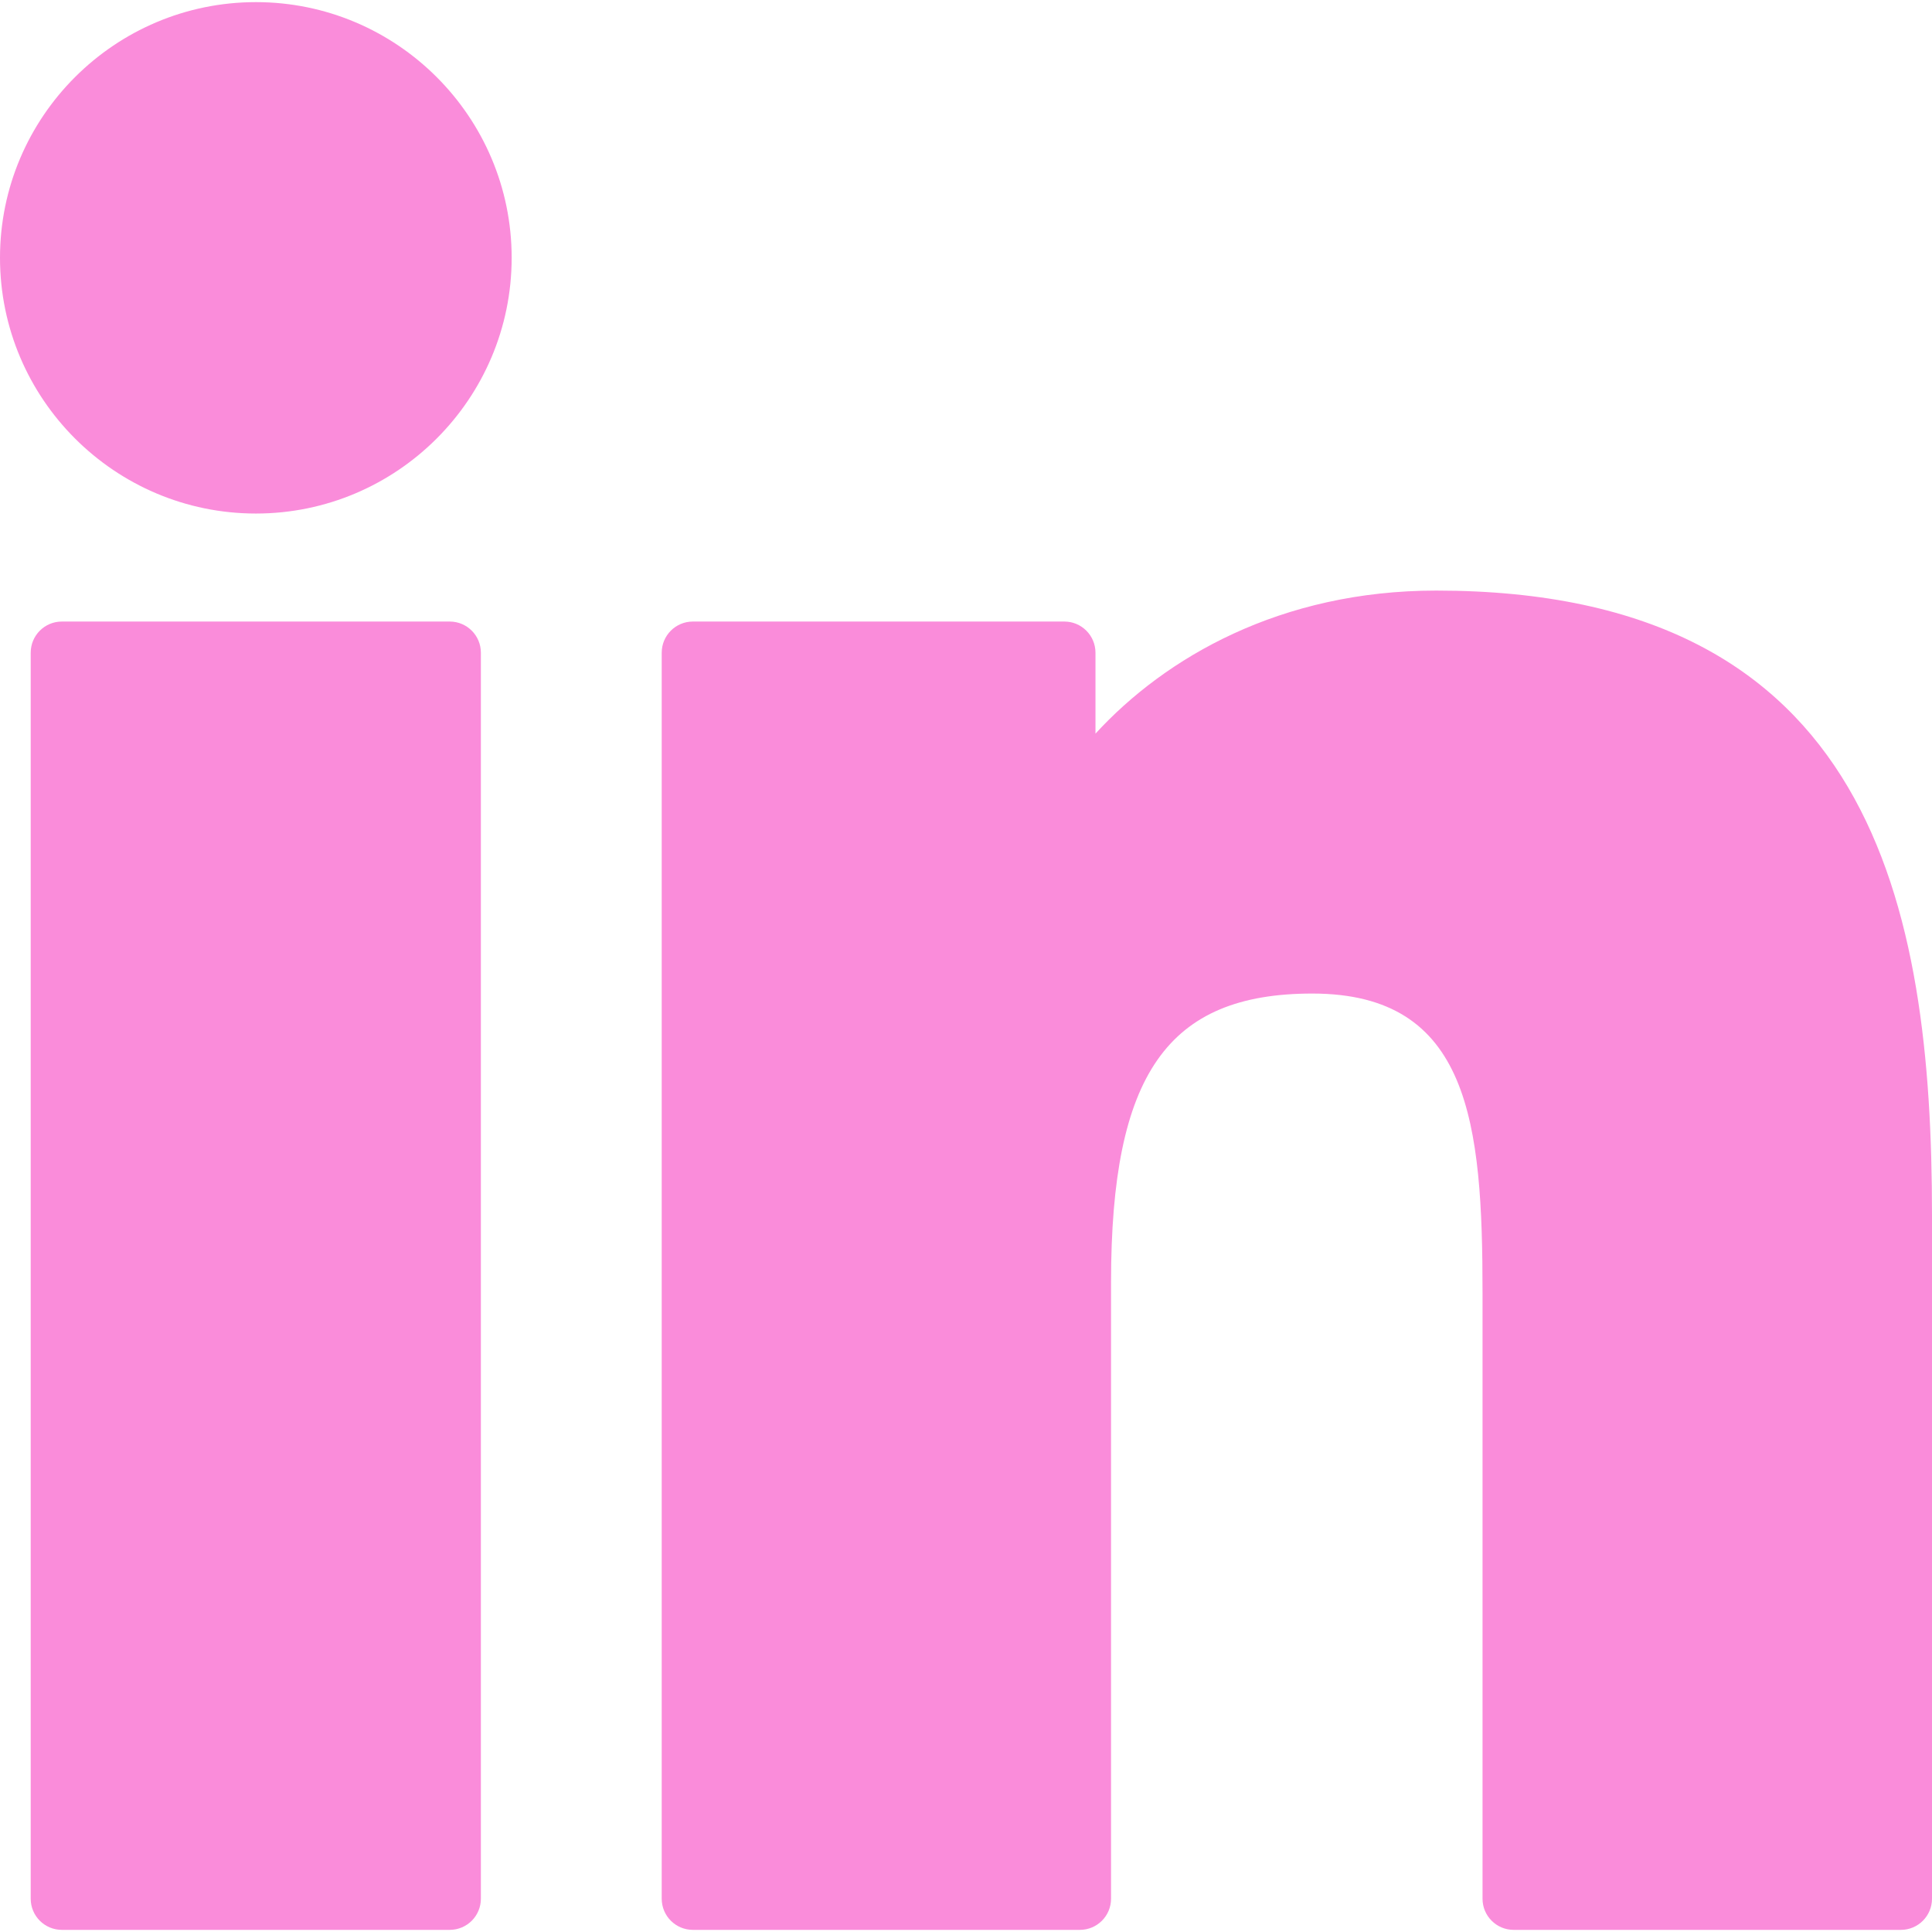
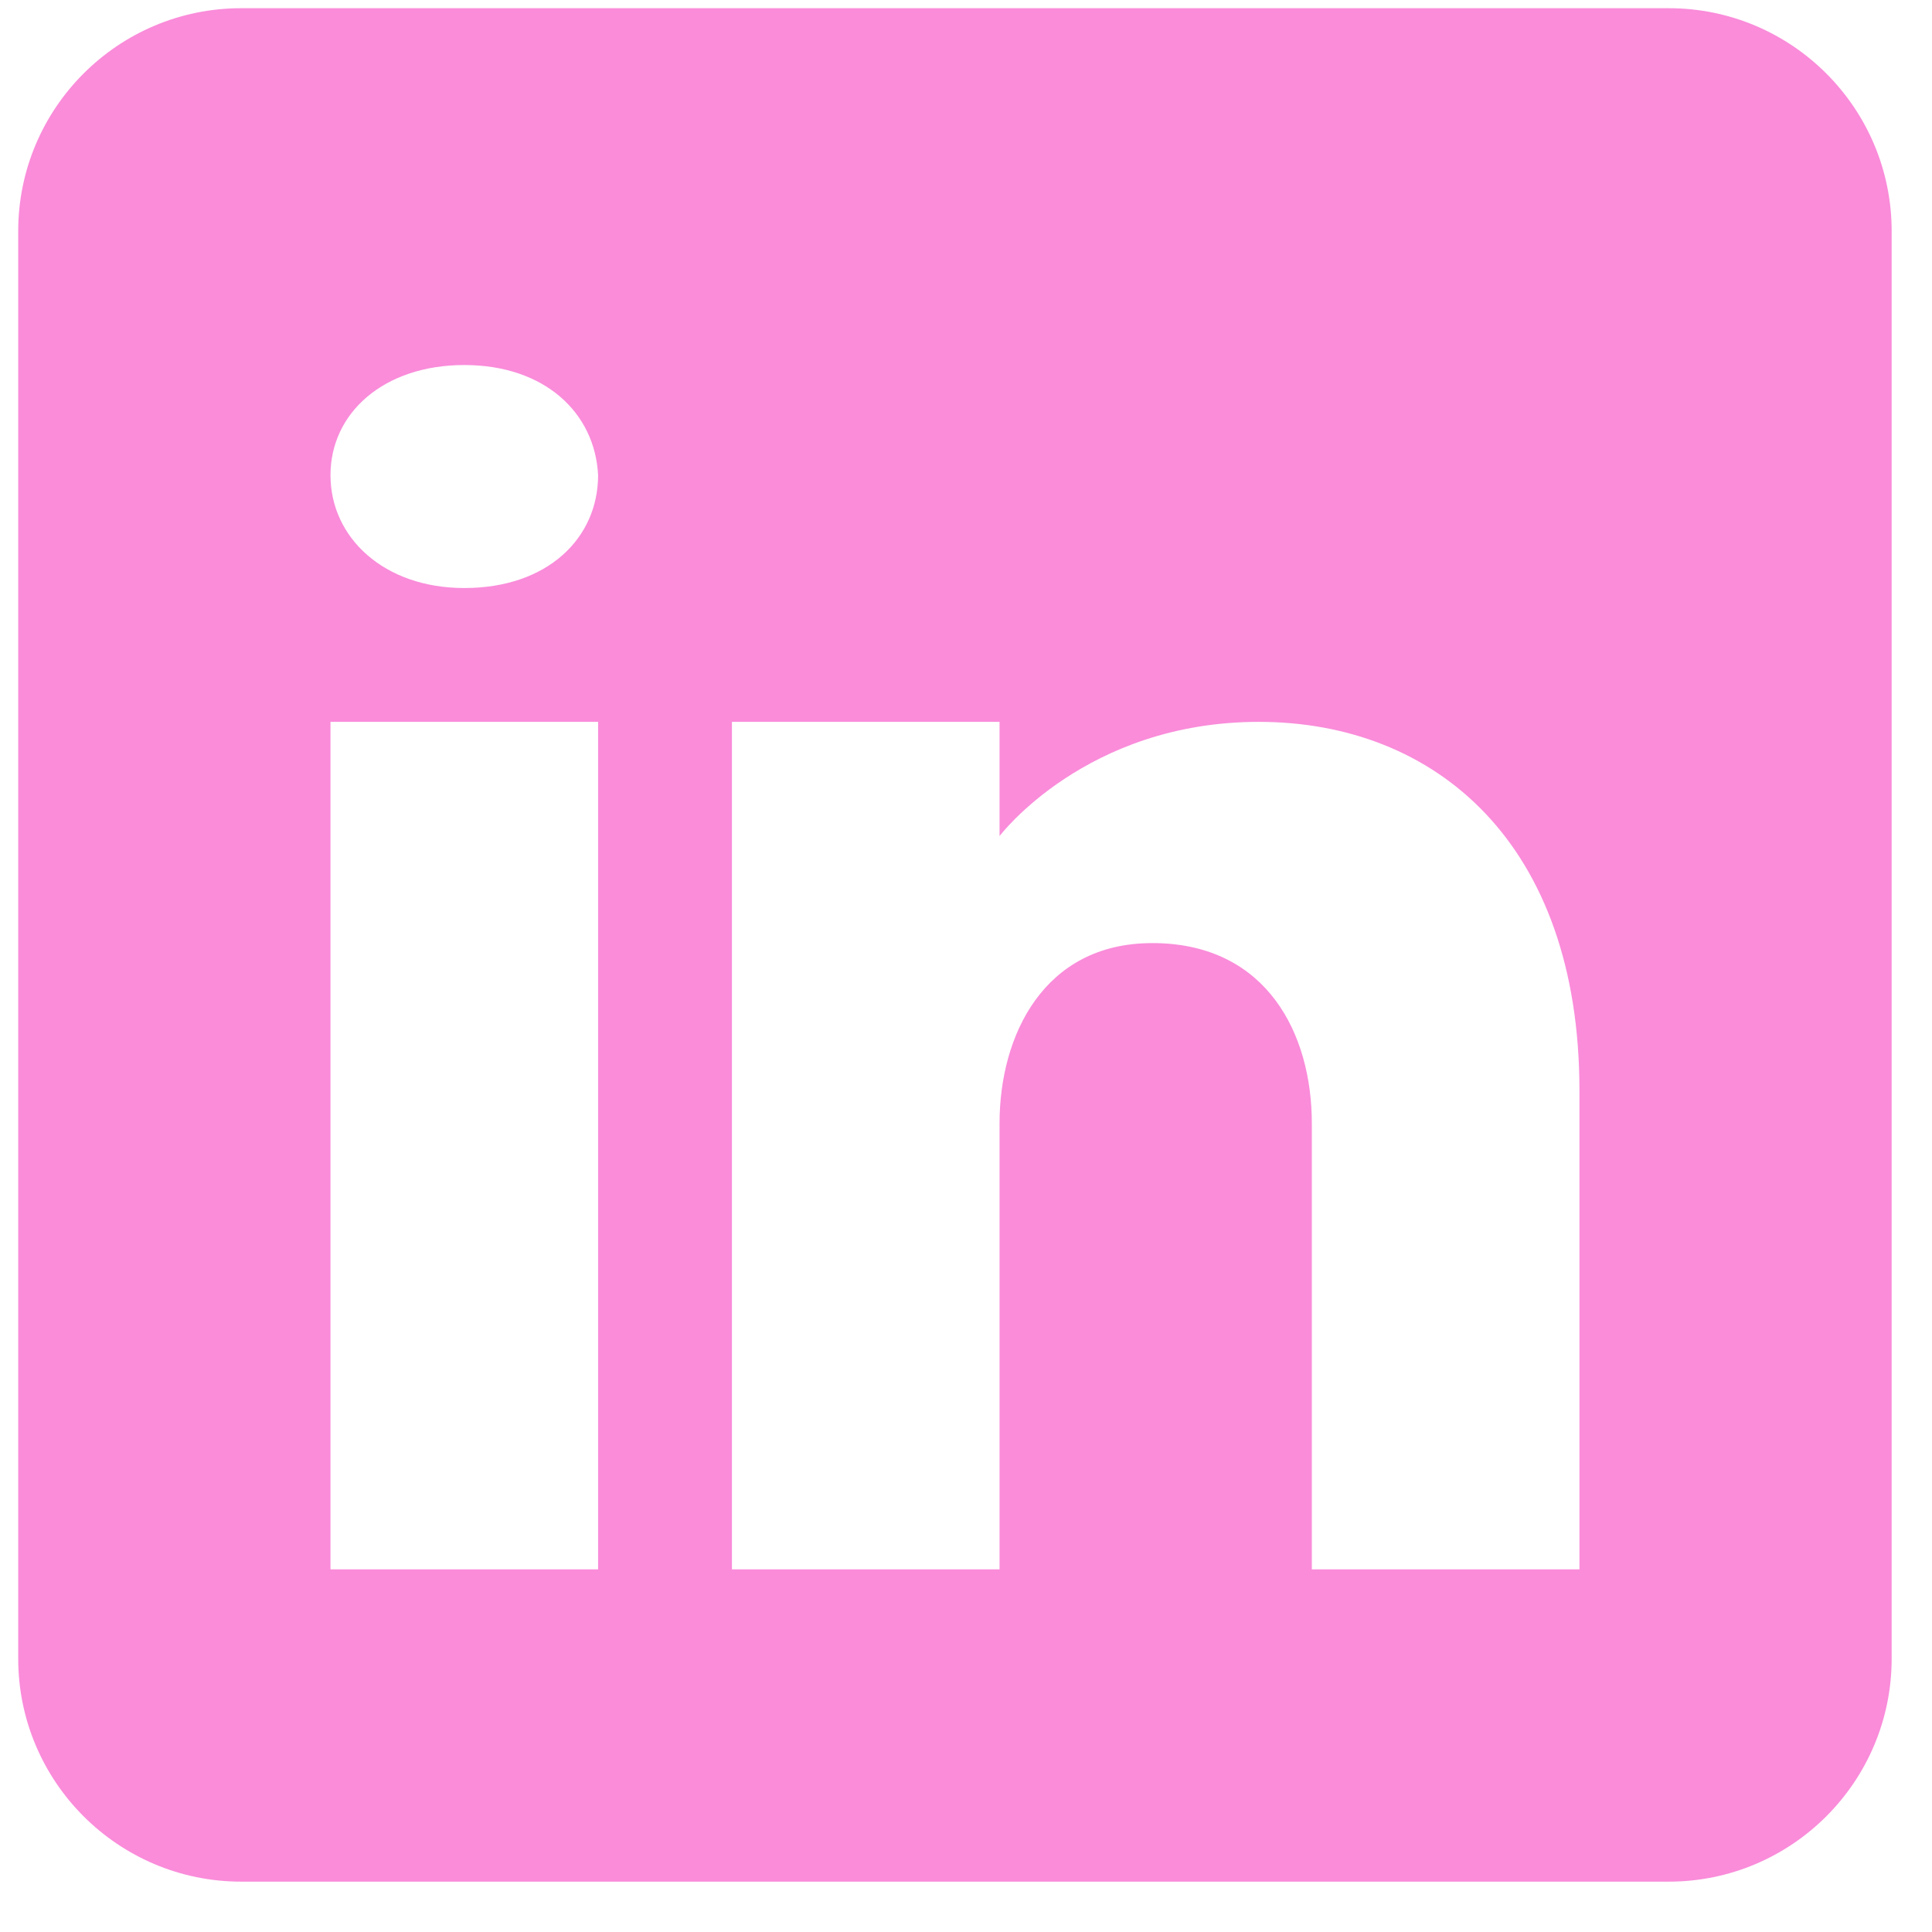
- <svg xmlns="http://www.w3.org/2000/svg" fill="#FA8CDA" height="50px" width="50px" version="1.1" id="Layer_1" viewBox="0 0 310 310" xml:space="preserve">
-   <g id="XMLID_801_">
-     <path id="XMLID_802_" d="M72.16,99.73H9.927c-2.762,0-5,2.239-5,5v199.928c0,2.762,2.238,5,5,5H72.16c2.762,0,5-2.238,5-5V104.73   C77.16,101.969,74.922,99.73,72.16,99.73z" />
-     <path id="XMLID_803_" d="M41.066,0.341C18.422,0.341,0,18.743,0,41.362C0,63.991,18.422,82.4,41.066,82.4   c22.626,0,41.033-18.41,41.033-41.038C82.1,18.743,63.692,0.341,41.066,0.341z" />
-     <path id="XMLID_804_" d="M230.454,94.761c-24.995,0-43.472,10.745-54.679,22.954V104.73c0-2.761-2.238-5-5-5h-59.599   c-2.762,0-5,2.239-5,5v199.928c0,2.762,2.238,5,5,5h62.097c2.762,0,5-2.238,5-5v-98.918c0-33.333,9.054-46.319,32.29-46.319   c25.306,0,27.317,20.818,27.317,48.034v97.204c0,2.762,2.238,5,5,5H305c2.762,0,5-2.238,5-5V194.995   C310,145.43,300.549,94.761,230.454,94.761z" />
-   </g>
+ <svg xmlns="http://www.w3.org/2000/svg" width="33" height="33" viewBox="0 0 33 33" fill="none">
+   <path d="M28.502 0.14H4.121C2.018 0.14 0.311 1.846 0.311 3.949V28.33C0.311 30.433 2.018 32.14 4.121 32.14H28.502C30.605 32.14 32.311 30.433 32.311 28.33V3.949C32.311 1.846 30.605 0.14 28.502 0.14ZM10.216 12.33V26.806H5.645V12.33H10.216ZM5.645 8.117C5.645 7.05 6.559 6.235 7.93 6.235C9.302 6.235 10.163 7.05 10.216 8.117C10.216 9.183 9.363 10.044 7.93 10.044C6.559 10.044 5.645 9.183 5.645 8.117ZM26.978 26.806H22.407C22.407 26.806 22.407 19.751 22.407 19.187C22.407 17.663 21.645 16.14 19.74 16.109H19.679C17.835 16.109 17.073 17.679 17.073 19.187C17.073 19.881 17.073 26.806 17.073 26.806H12.502V12.33H17.073V14.281C17.073 14.281 18.544 12.33 21.5 12.33C24.525 12.33 26.978 14.41 26.978 18.623V26.806Z" fill="#FA8CDA" />
</svg>
